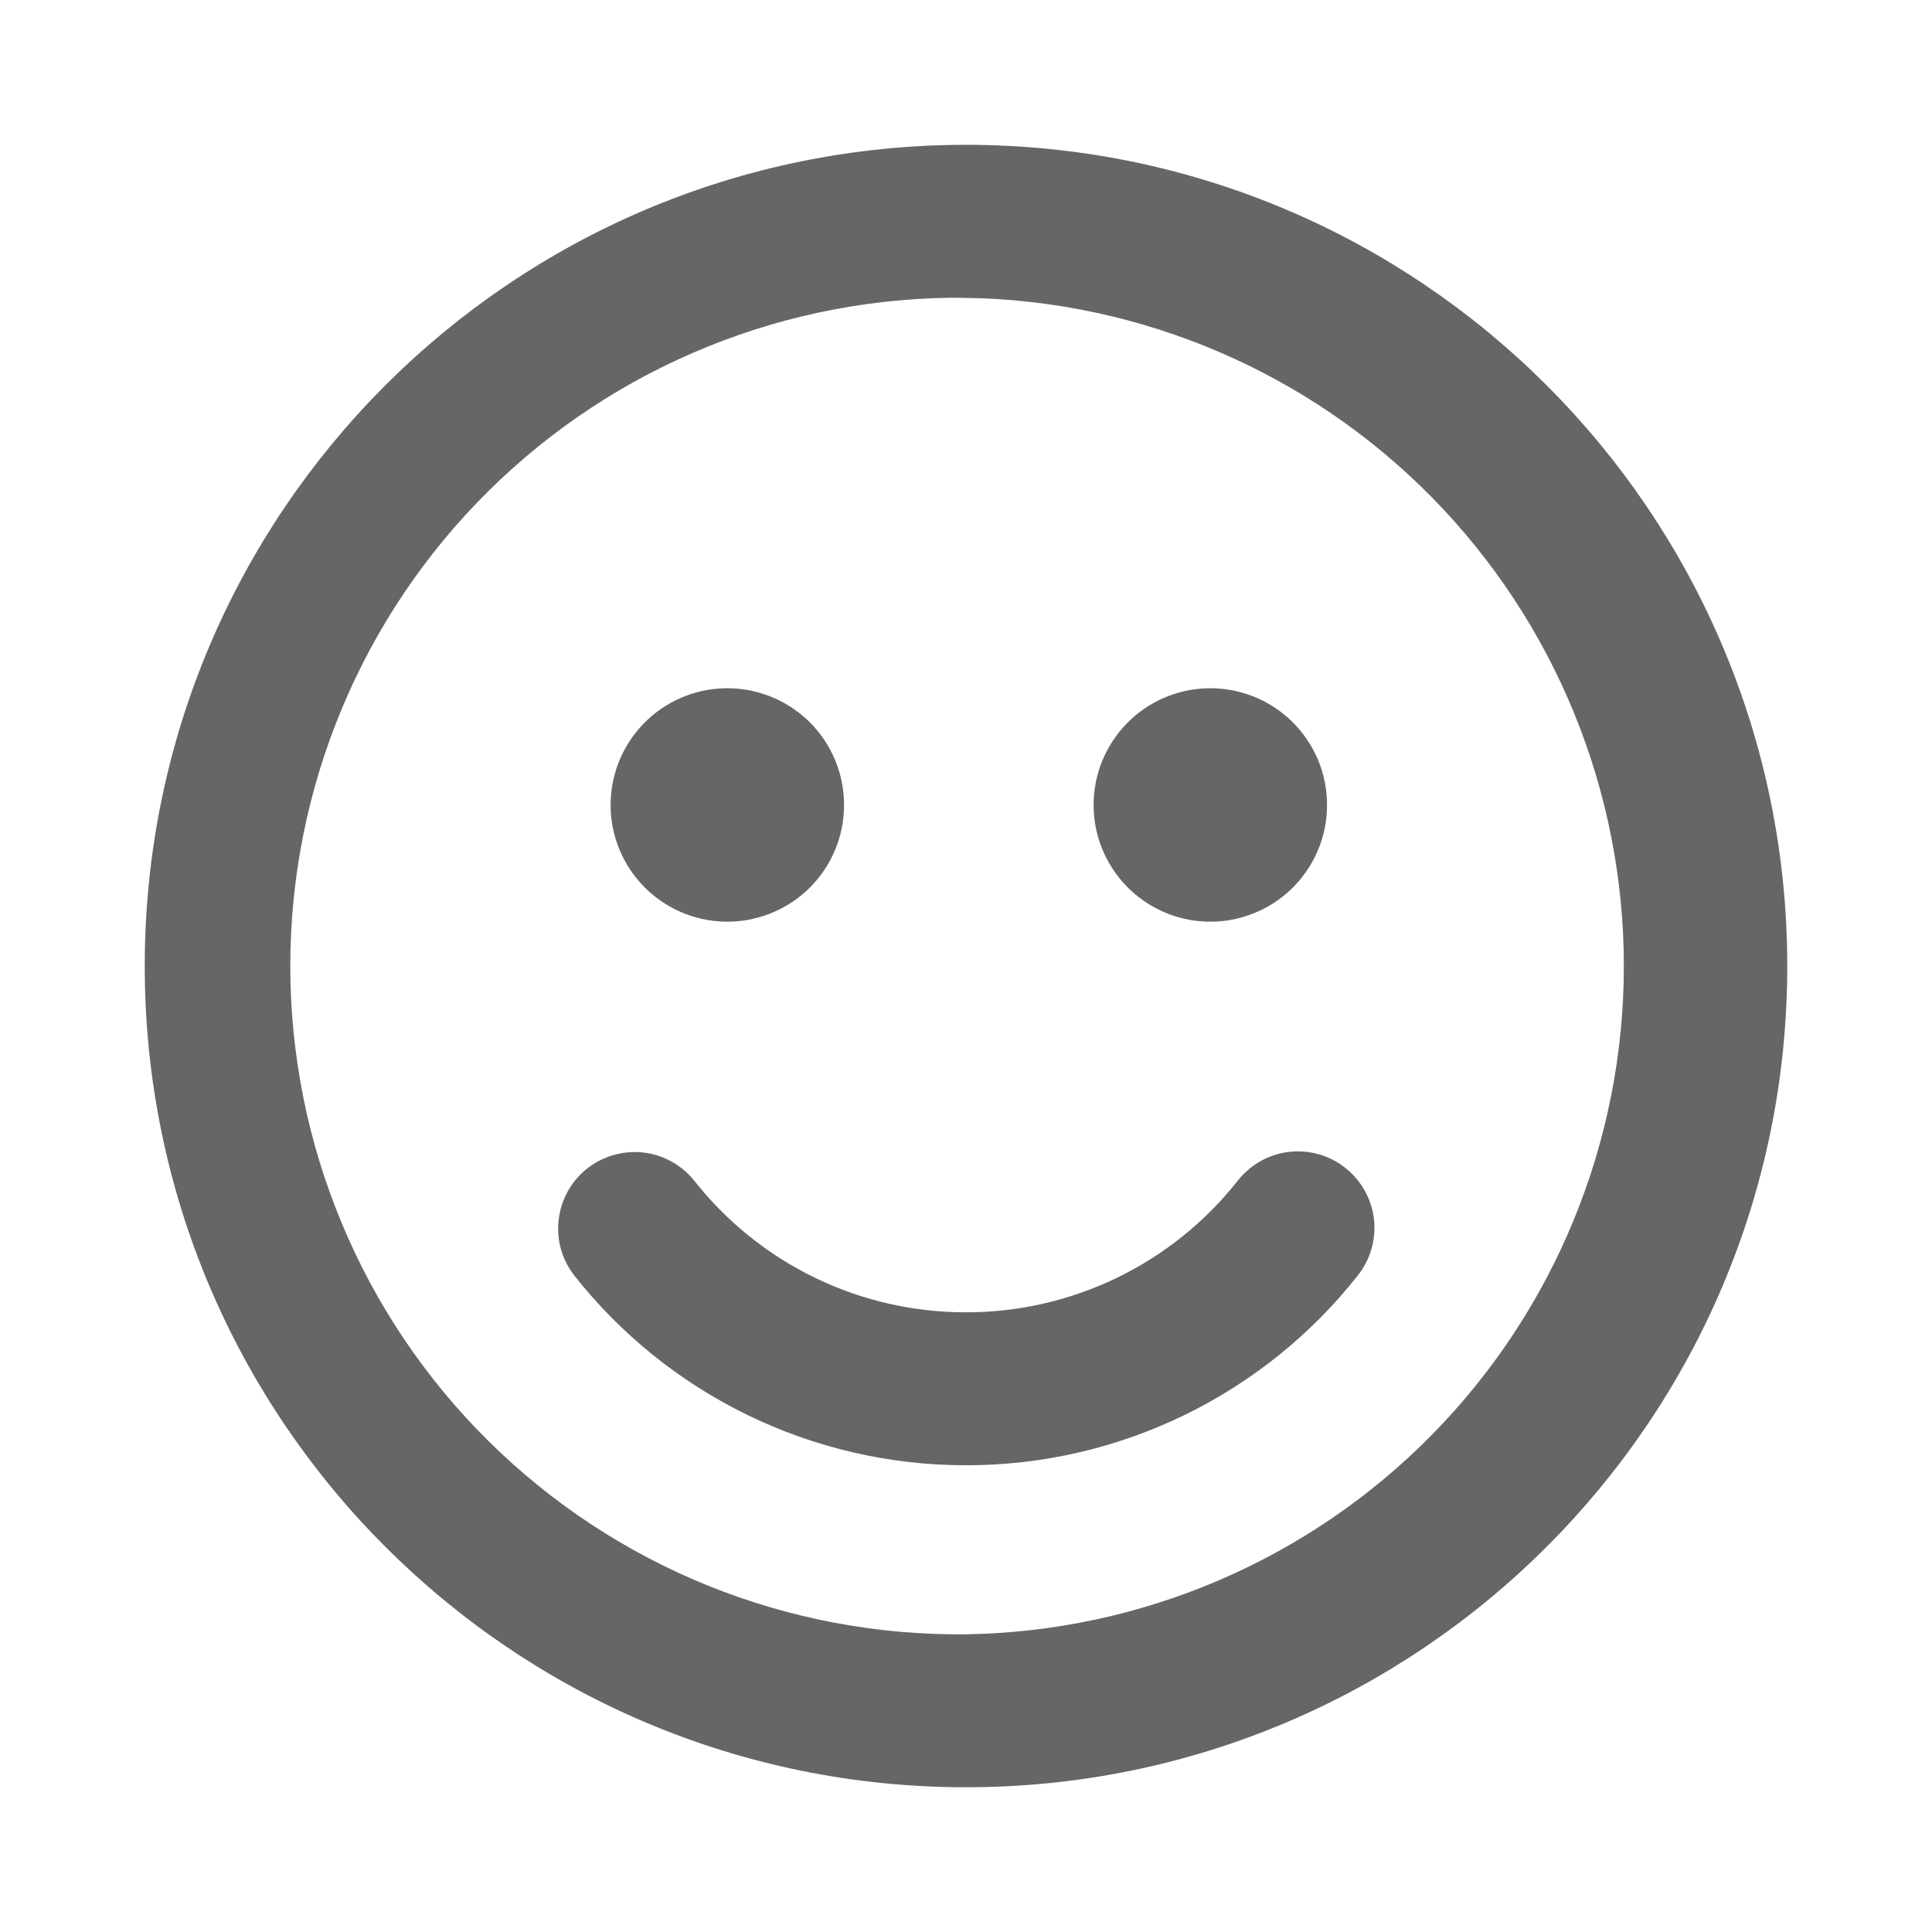
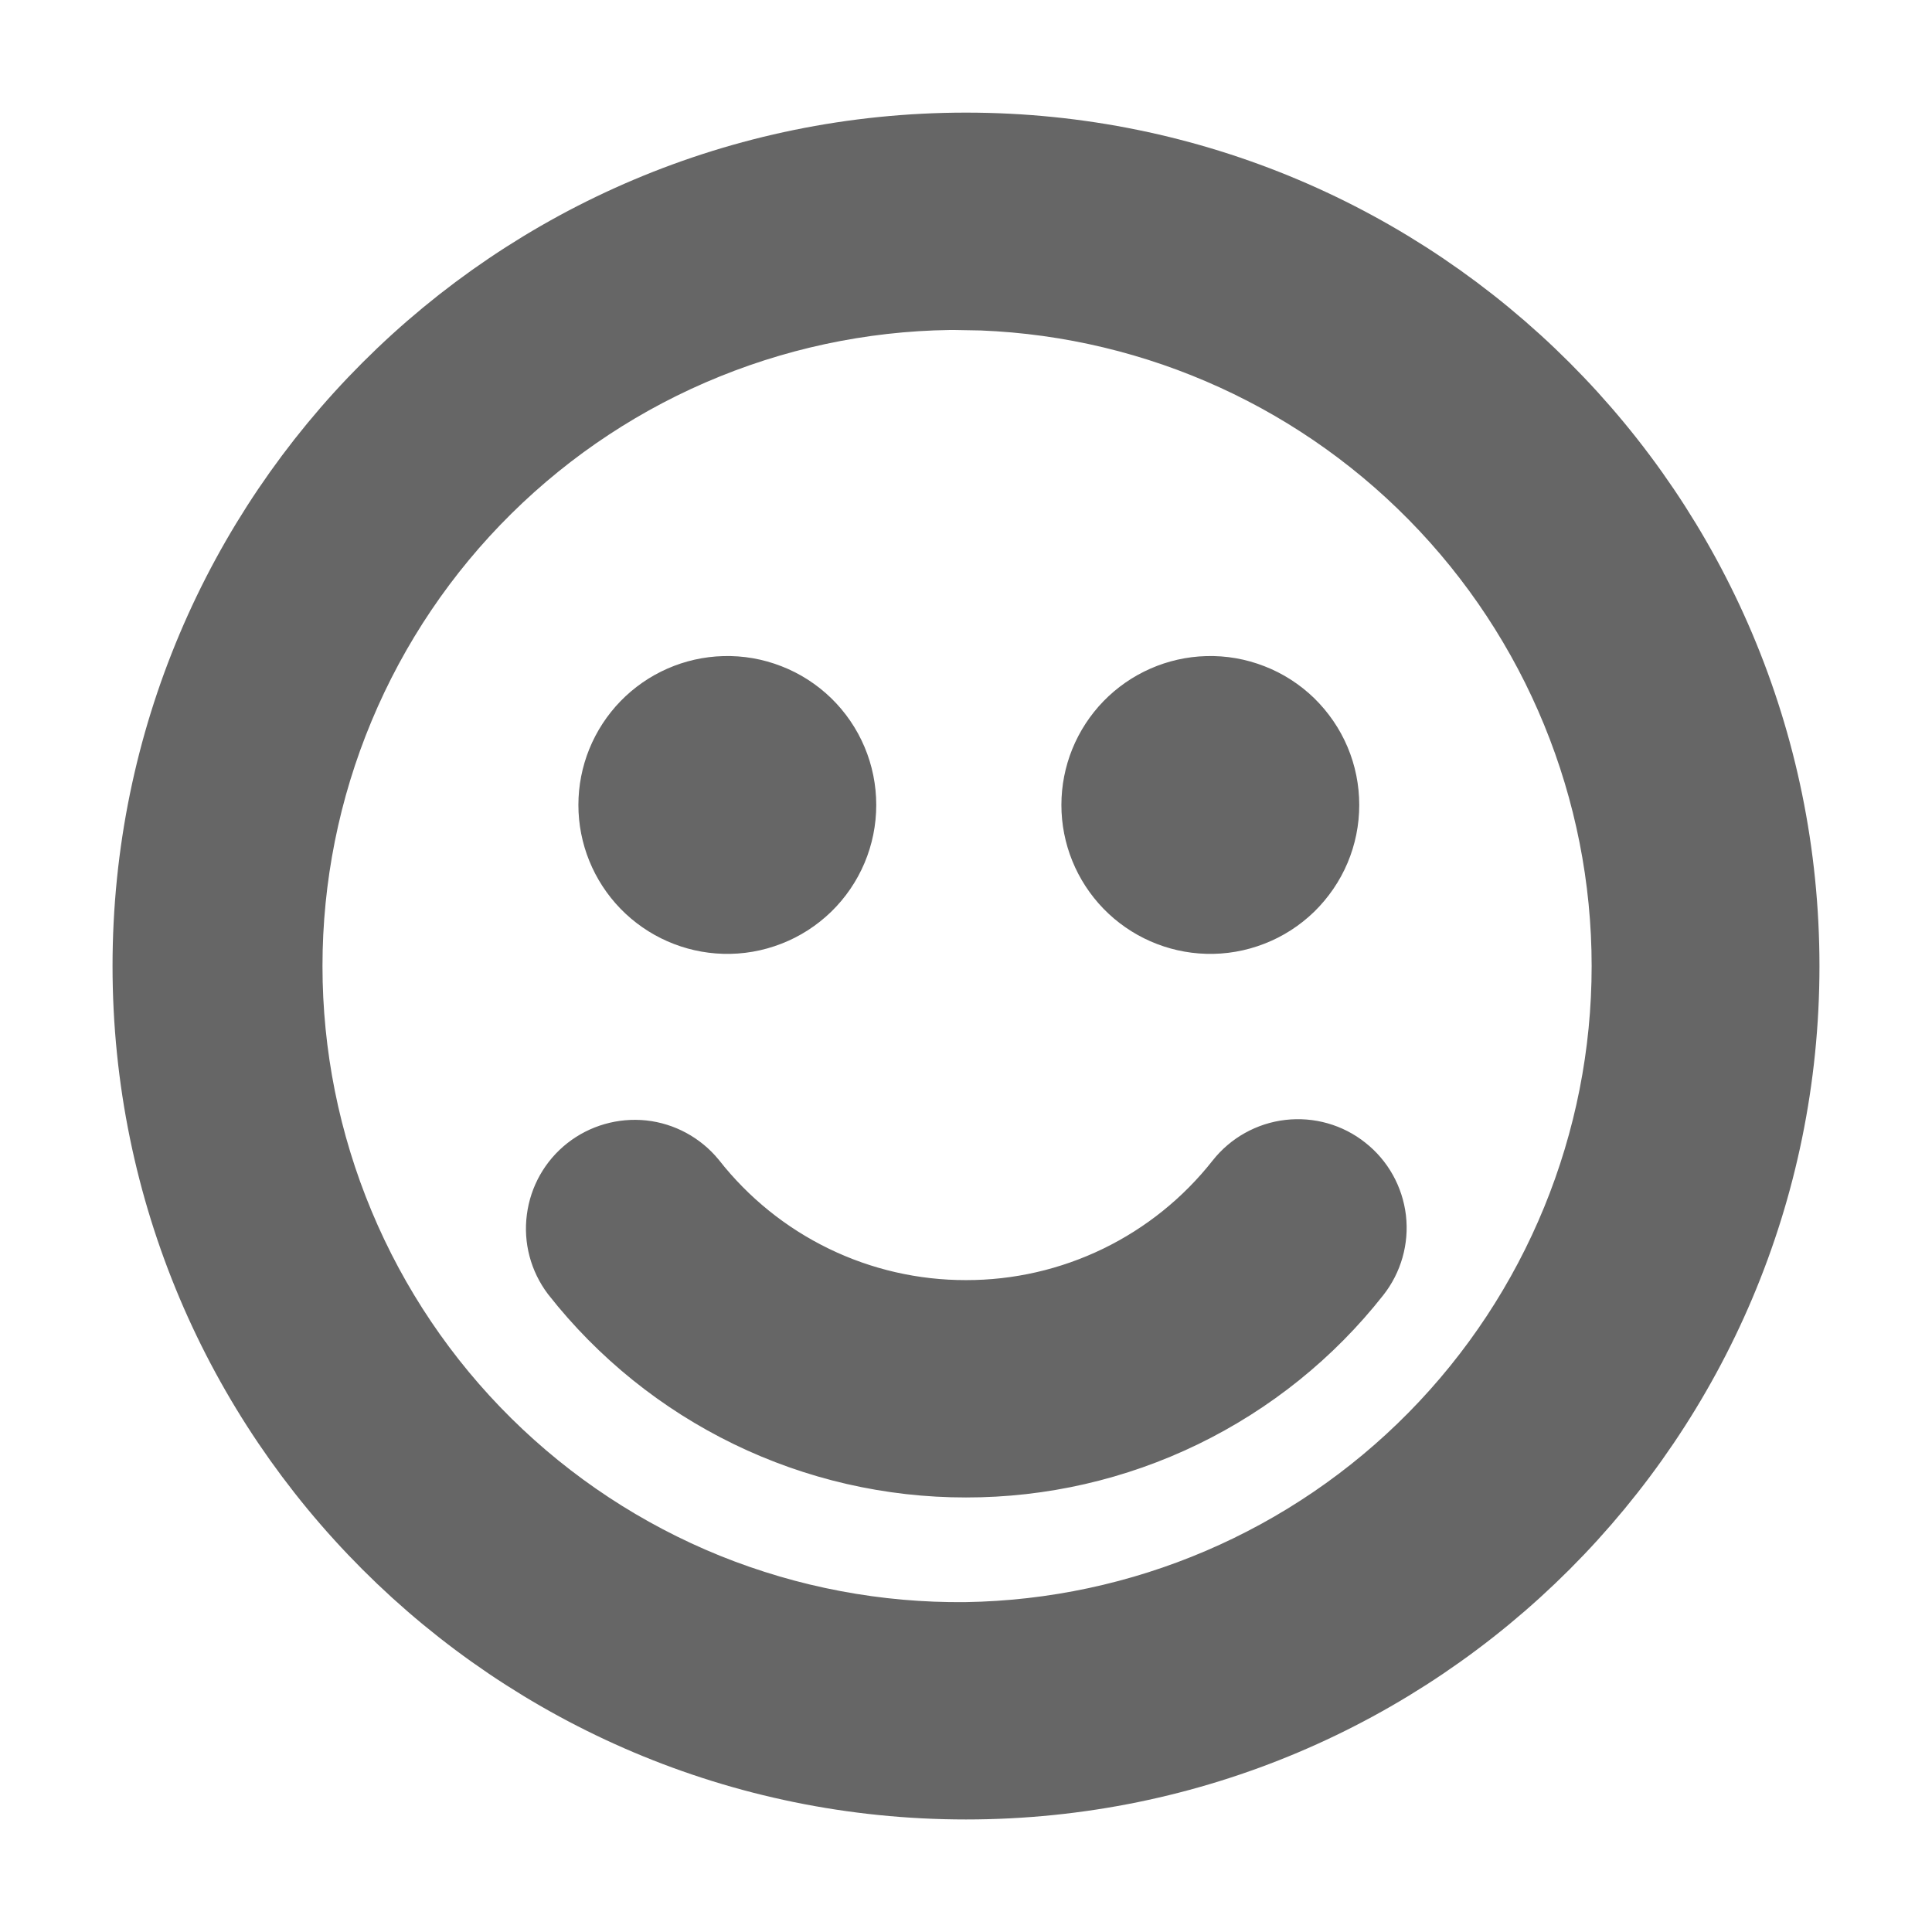
<svg xmlns="http://www.w3.org/2000/svg" width="24" height="24" viewBox="0 0 24 24" fill="none">
-   <path d="M12 1.999C17.524 1.999 22.002 6.477 22.002 12.001C22.002 17.524 17.524 22.002 12 22.002C6.476 22.002 1.998 17.524 1.998 12.001C1.998 6.477 6.476 1.999 12 1.999ZM12 3.499C10.876 3.487 9.76 3.698 8.718 4.12C7.676 4.541 6.728 5.166 5.929 5.956C5.129 6.747 4.495 7.688 4.062 8.726C3.629 9.763 3.406 10.876 3.406 12.001C3.406 13.125 3.629 14.238 4.062 15.275C4.495 16.313 5.129 17.254 5.929 18.045C6.728 18.835 7.676 19.46 8.718 19.882C9.76 20.303 10.876 20.514 12 20.502C14.232 20.468 16.361 19.557 17.927 17.967C19.494 16.376 20.372 14.233 20.372 12.001C20.372 9.769 19.494 7.626 17.927 6.035C16.361 4.445 14.232 3.534 12 3.5V3.499ZM8.462 14.784C8.883 15.32 9.42 15.753 10.033 16.051C10.646 16.349 11.319 16.503 12 16.502C12.681 16.503 13.352 16.349 13.965 16.052C14.577 15.755 15.114 15.323 15.535 14.788C15.658 14.632 15.839 14.531 16.036 14.508C16.234 14.485 16.433 14.541 16.588 14.665C16.745 14.788 16.845 14.968 16.869 15.166C16.892 15.363 16.835 15.562 16.712 15.718C16.151 16.431 15.435 17.006 14.619 17.402C13.803 17.798 12.907 18.003 12 18.002C11.092 18.003 10.195 17.797 9.378 17.4C8.561 17.003 7.845 16.426 7.284 15.712C7.166 15.555 7.114 15.359 7.14 15.165C7.165 14.97 7.265 14.793 7.419 14.672C7.573 14.551 7.769 14.495 7.964 14.515C8.158 14.536 8.337 14.633 8.462 14.784ZM9 8.75C9.167 8.745 9.333 8.774 9.489 8.835C9.645 8.895 9.787 8.987 9.907 9.103C10.027 9.22 10.122 9.359 10.187 9.513C10.252 9.667 10.285 9.832 10.285 10C10.285 10.167 10.252 10.332 10.187 10.486C10.122 10.64 10.027 10.779 9.907 10.896C9.787 11.012 9.645 11.104 9.489 11.164C9.333 11.225 9.167 11.254 9 11.249C8.675 11.24 8.366 11.104 8.139 10.871C7.912 10.637 7.785 10.325 7.785 10C7.785 9.674 7.912 9.362 8.139 9.128C8.366 8.895 8.675 8.759 9 8.75ZM15 8.75C15.167 8.745 15.333 8.774 15.489 8.835C15.645 8.895 15.787 8.987 15.907 9.103C16.026 9.22 16.122 9.359 16.187 9.513C16.252 9.667 16.285 9.832 16.285 10C16.285 10.167 16.252 10.332 16.187 10.486C16.122 10.64 16.026 10.779 15.907 10.896C15.787 11.012 15.645 11.104 15.489 11.164C15.333 11.225 15.167 11.254 15 11.249C14.675 11.24 14.366 11.104 14.139 10.871C13.912 10.637 13.785 10.325 13.785 10C13.785 9.674 13.912 9.362 14.139 9.128C14.366 8.895 14.675 8.759 15 8.75Z" fill="#666666" stroke="#666666" stroke-width="0.4" />
+   <path d="M12 1.999C17.524 1.999 22.002 6.477 22.002 12.001C22.002 17.524 17.524 22.002 12 22.002C6.476 22.002 1.998 17.524 1.998 12.001C1.998 6.477 6.476 1.999 12 1.999ZM12 3.499C10.876 3.487 9.76 3.698 8.718 4.12C7.676 4.541 6.728 5.166 5.929 5.956C5.129 6.747 4.495 7.688 4.062 8.726C3.629 9.763 3.406 10.876 3.406 12.001C3.406 13.125 3.629 14.238 4.062 15.275C4.495 16.313 5.129 17.254 5.929 18.045C6.728 18.835 7.676 19.46 8.718 19.882C9.76 20.303 10.876 20.514 12 20.502C14.232 20.468 16.361 19.557 17.927 17.967C19.494 16.376 20.372 14.233 20.372 12.001C20.372 9.769 19.494 7.626 17.927 6.035C16.361 4.445 14.232 3.534 12 3.5V3.499ZM8.462 14.784C8.883 15.32 9.42 15.753 10.033 16.051C10.646 16.349 11.319 16.503 12 16.502C12.681 16.503 13.352 16.349 13.965 16.052C14.577 15.755 15.114 15.323 15.535 14.788C15.658 14.632 15.839 14.531 16.036 14.508C16.234 14.485 16.433 14.541 16.588 14.665C16.745 14.788 16.845 14.968 16.869 15.166C16.892 15.363 16.835 15.562 16.712 15.718C16.151 16.431 15.435 17.006 14.619 17.402C13.803 17.798 12.907 18.003 12 18.002C11.092 18.003 10.195 17.797 9.378 17.4C8.561 17.003 7.845 16.426 7.284 15.712C7.166 15.555 7.114 15.359 7.14 15.165C7.165 14.97 7.265 14.793 7.419 14.672C7.573 14.551 7.769 14.495 7.964 14.515C8.158 14.536 8.337 14.633 8.462 14.784ZM9 8.75C9.167 8.745 9.333 8.774 9.489 8.835C9.645 8.895 9.787 8.987 9.907 9.103C10.027 9.22 10.122 9.359 10.187 9.513C10.252 9.667 10.285 9.832 10.285 10C10.285 10.167 10.252 10.332 10.187 10.486C10.122 10.64 10.027 10.779 9.907 10.896C9.787 11.012 9.645 11.104 9.489 11.164C9.333 11.225 9.167 11.254 9 11.249C8.675 11.24 8.366 11.104 8.139 10.871C7.912 10.637 7.785 10.325 7.785 10C7.785 9.674 7.912 9.362 8.139 9.128C8.366 8.895 8.675 8.759 9 8.75ZM15 8.75C15.167 8.745 15.333 8.774 15.489 8.835C15.645 8.895 15.787 8.987 15.907 9.103C16.026 9.22 16.122 9.359 16.187 9.513C16.252 9.667 16.285 9.832 16.285 10C16.285 10.167 16.252 10.332 16.187 10.486C16.122 10.64 16.026 10.779 15.907 10.896C15.787 11.012 15.645 11.104 15.489 11.164C15.333 11.225 15.167 11.254 15 11.249C14.675 11.24 14.366 11.104 14.139 10.871C13.912 10.637 13.785 10.325 13.785 10C13.785 9.674 13.912 9.362 14.139 9.128C14.366 8.895 14.675 8.759 15 8.75Z" fill="#666666" stroke="#666666" stroke-width="1.2" />
</svg>
